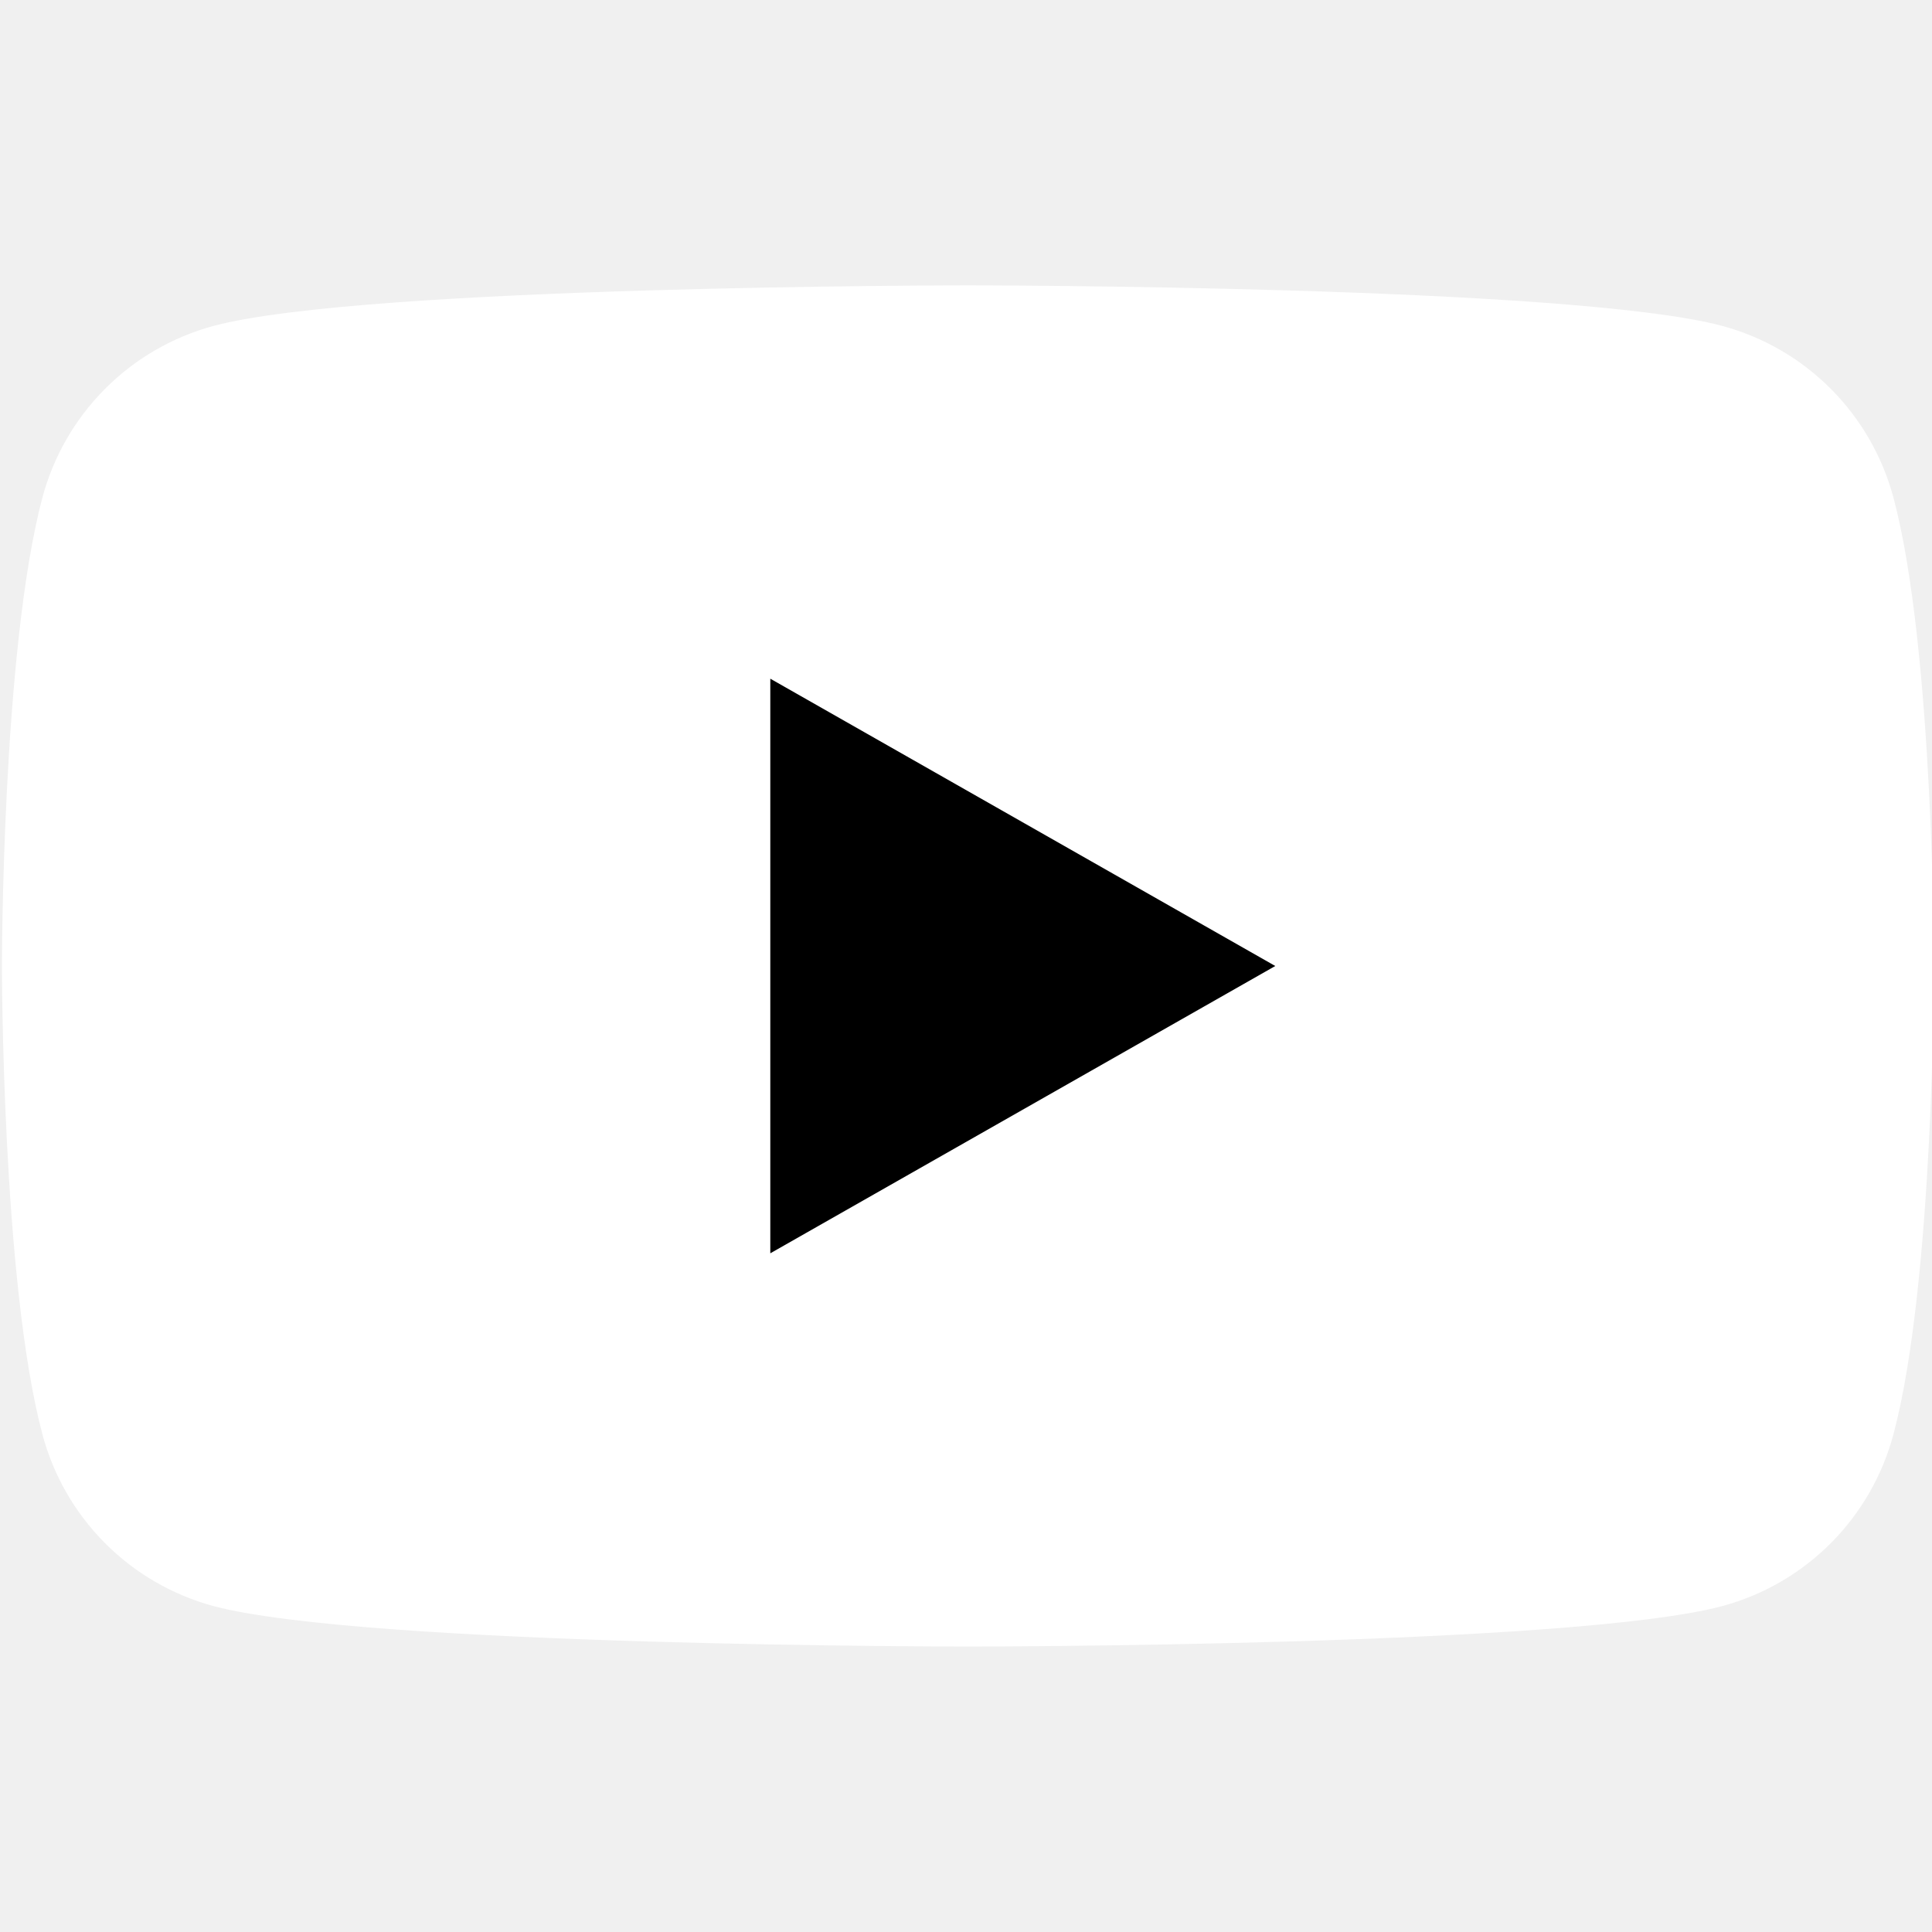
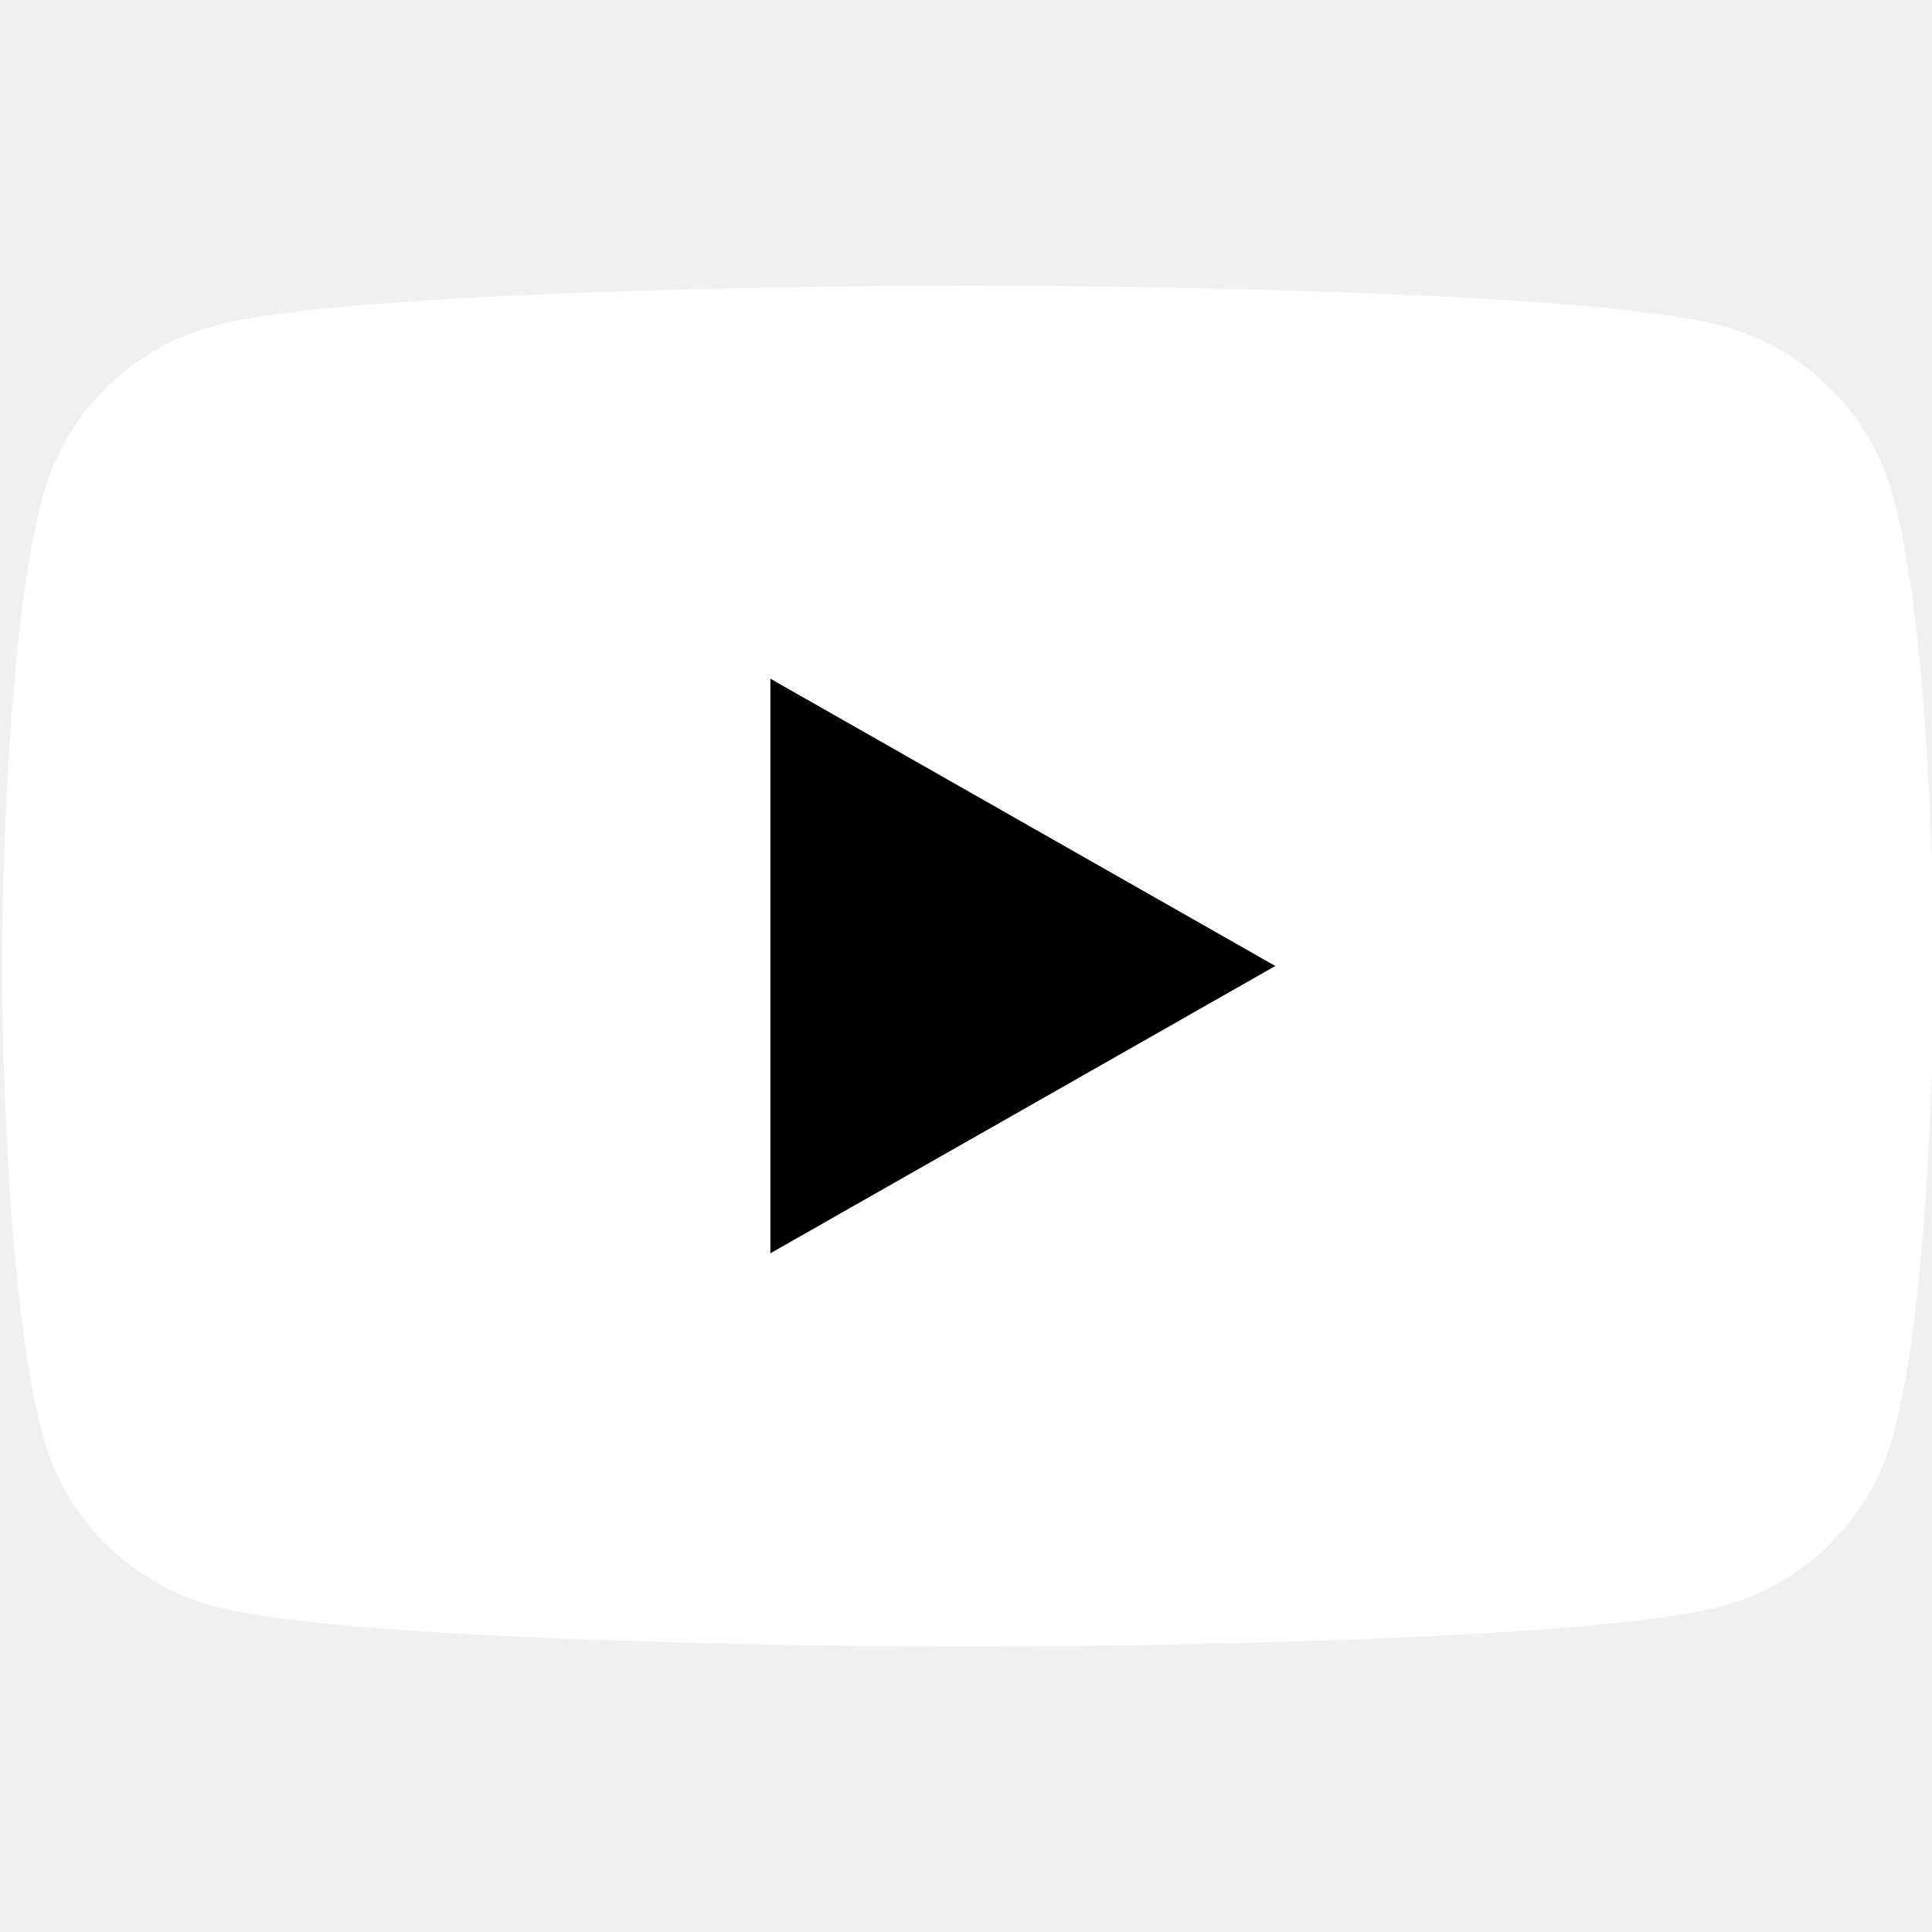
- <svg xmlns="http://www.w3.org/2000/svg" width="24" height="24" viewBox="0 0 24 24" fill="none">
-   <g id="Social Icons" clip-path="url(#clip0_314_1154)">
-     <path id="Vector" d="M23.522 6.185C23.386 5.675 23.119 5.209 22.747 4.834C22.374 4.459 21.91 4.189 21.4 4.05C19.524 3.545 12.024 3.545 12.024 3.545C12.024 3.545 4.524 3.545 2.647 4.05C2.138 4.189 1.673 4.459 1.301 4.834C0.929 5.209 0.661 5.675 0.526 6.185C0.024 8.07 0.024 12 0.024 12C0.024 12 0.024 15.93 0.526 17.814C0.661 18.325 0.929 18.791 1.301 19.166C1.673 19.541 2.138 19.811 2.647 19.95C4.524 20.454 12.024 20.454 12.024 20.454C12.024 20.454 19.524 20.454 21.4 19.95C21.91 19.811 22.374 19.541 22.747 19.166C23.119 18.791 23.386 18.325 23.522 17.814C24.024 15.93 24.024 12 24.024 12C24.024 12 24.024 8.07 23.522 6.185Z" fill="white" />
-     <path id="Vector_2" d="M9.569 15.569V8.431L15.842 12L9.569 15.569Z" fill="black" />
+ <svg xmlns="http://www.w3.org/2000/svg" width="20" height="20" viewBox="0 0 20 20" fill="none">
+   <g id="Social Icons" clip-path="url(#clip0_421_417)">
+     <path id="Vector" d="M19.602 5.155C19.489 4.729 19.266 4.341 18.956 4.028C18.645 3.716 18.258 3.491 17.834 3.375C16.27 2.955 10.02 2.955 10.02 2.955C10.02 2.955 3.77 2.955 2.206 3.375C1.782 3.491 1.395 3.716 1.084 4.028C0.774 4.341 0.551 4.729 0.438 5.155C0.02 6.725 0.02 10 0.02 10C0.02 10 0.02 13.275 0.438 14.845C0.551 15.271 0.774 15.659 1.084 15.972C1.395 16.284 1.782 16.509 2.206 16.625C3.77 17.046 10.02 17.046 10.02 17.046C10.02 17.046 16.27 17.046 17.834 16.625C18.258 16.509 18.645 16.284 18.956 15.972C19.266 15.659 19.489 15.271 19.602 14.845C20.02 13.275 20.02 10 20.02 10C20.02 10 20.02 6.725 19.602 5.155Z" fill="white" />
+     <path id="Vector_2" d="M7.975 12.974V7.026L13.202 10L7.975 12.974Z" fill="black" />
  </g>
  <defs>
-     <clipPath id="clip0_314_1154">
-       <rect width="24" height="24" fill="white" />
+     <clipPath id="clip0_421_417">
+       <rect width="20" height="20" fill="white" />
    </clipPath>
  </defs>
</svg>
